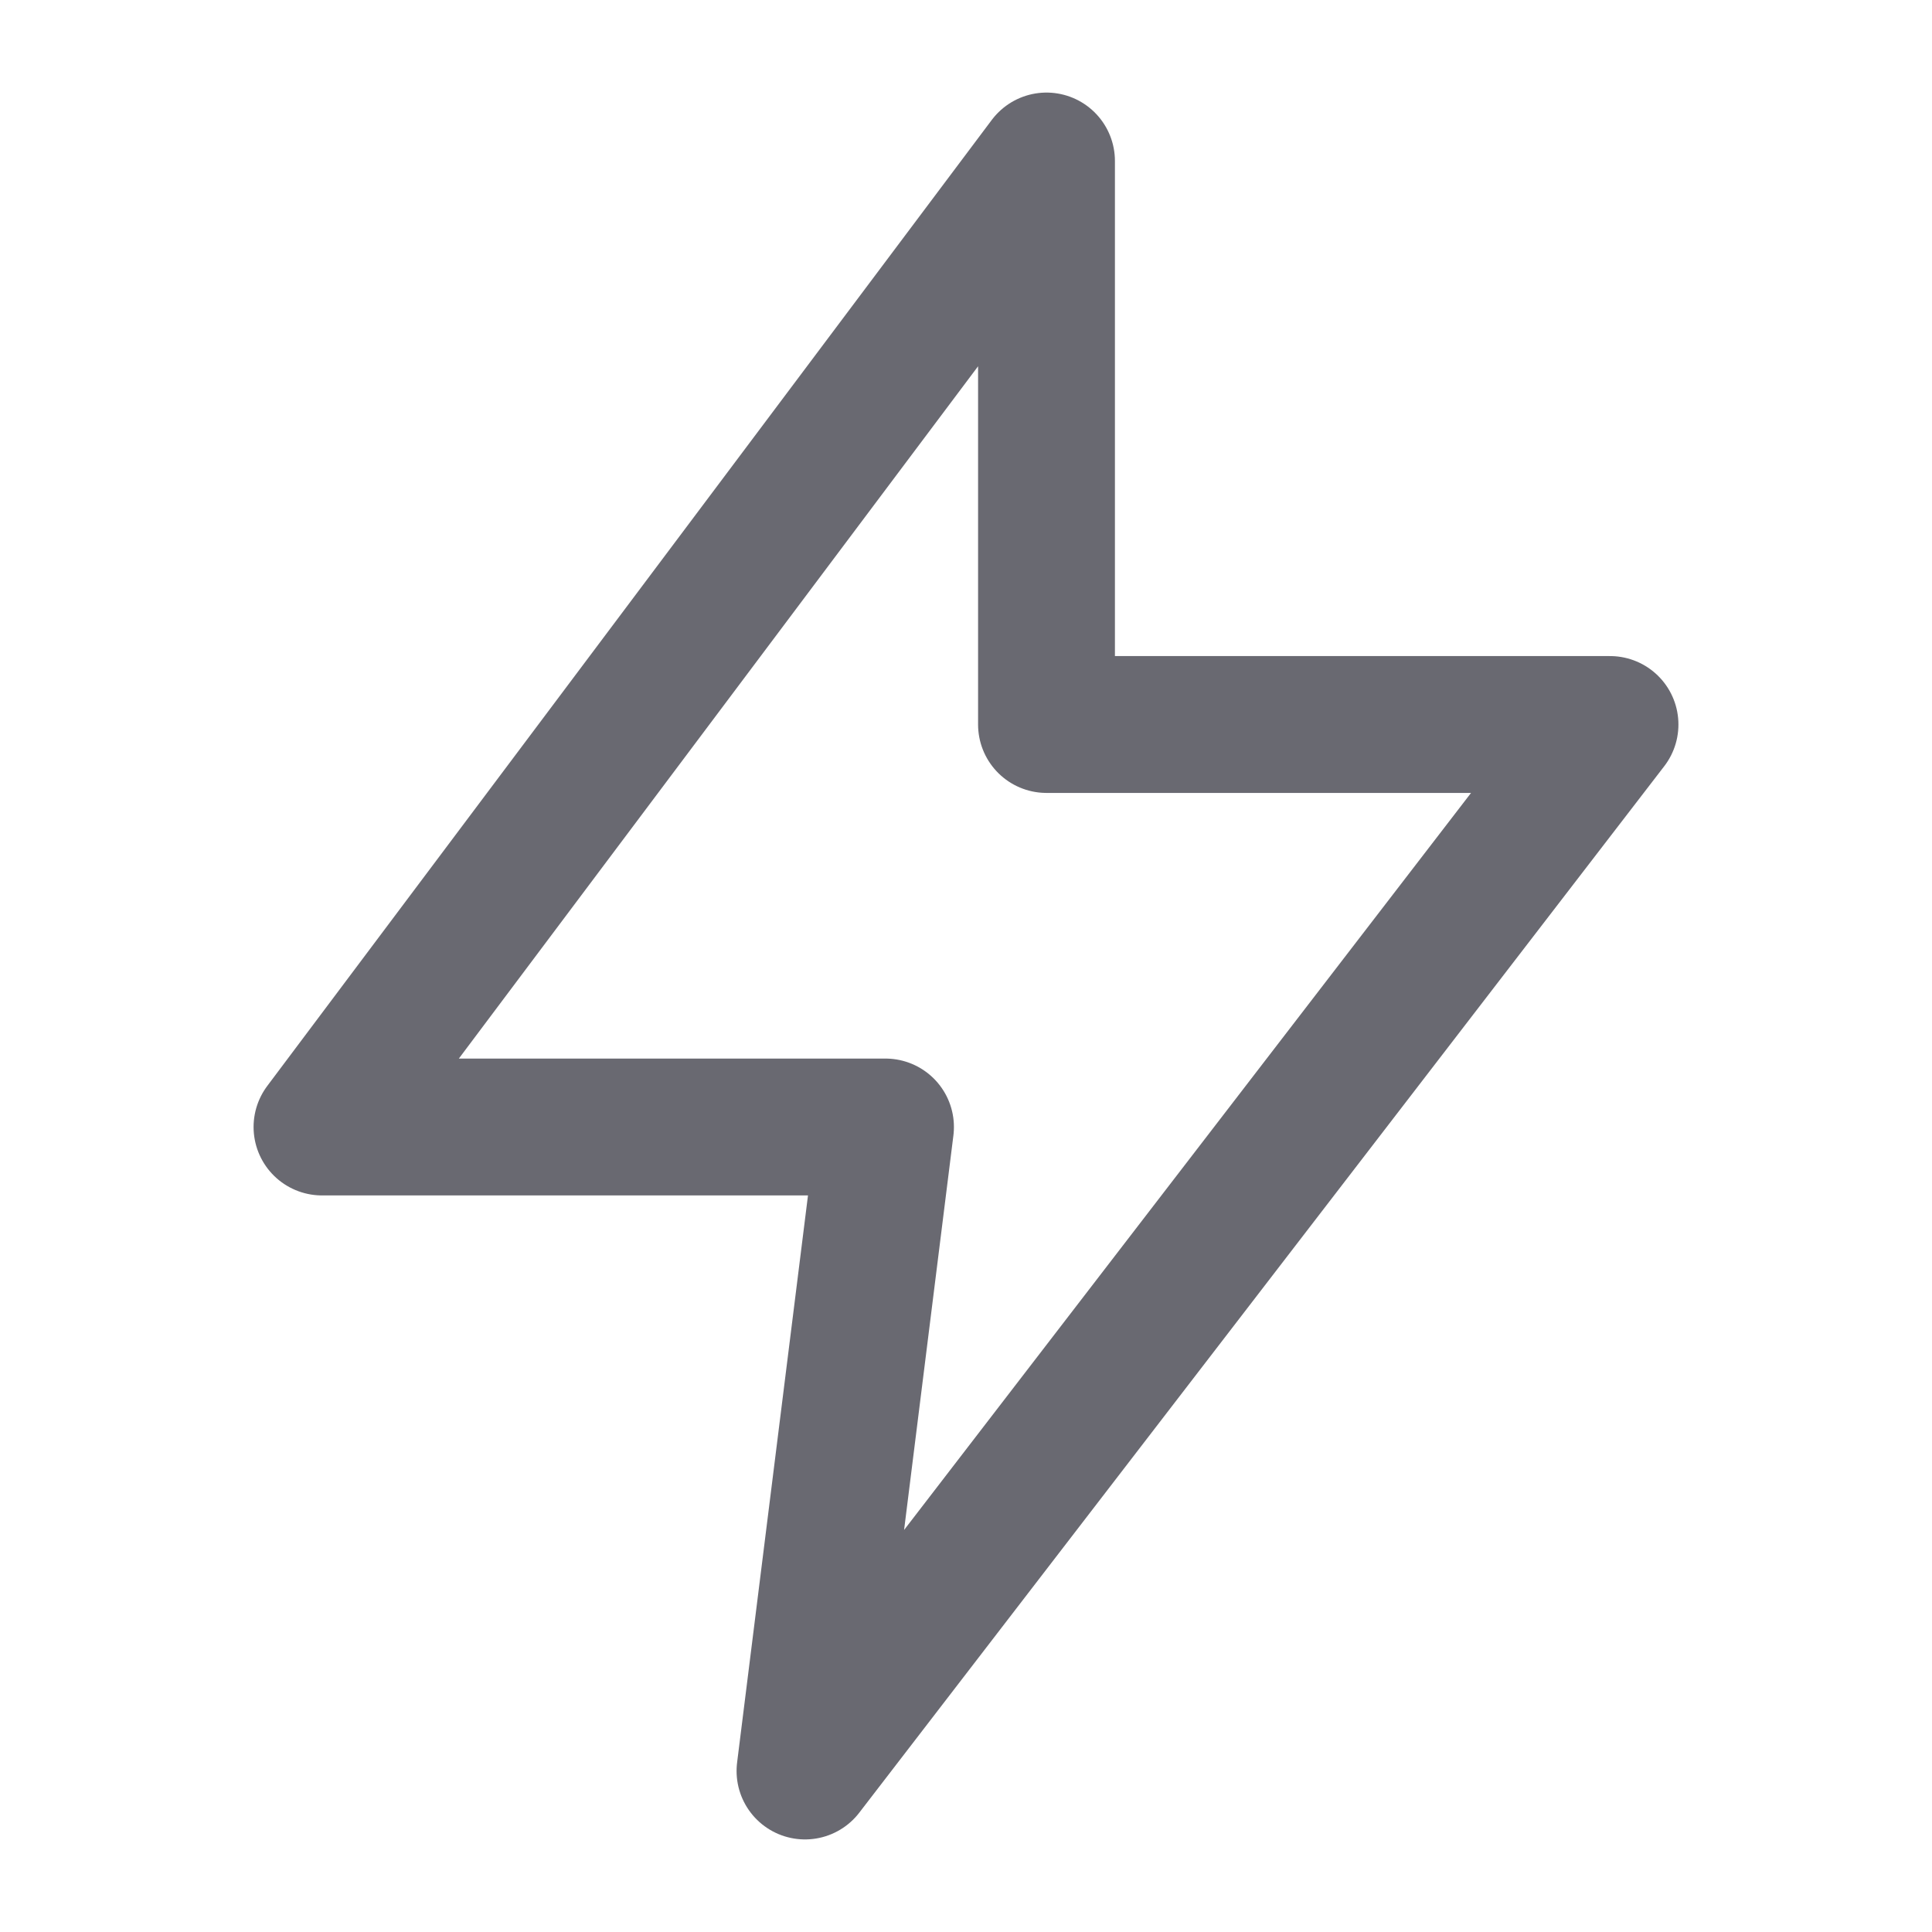
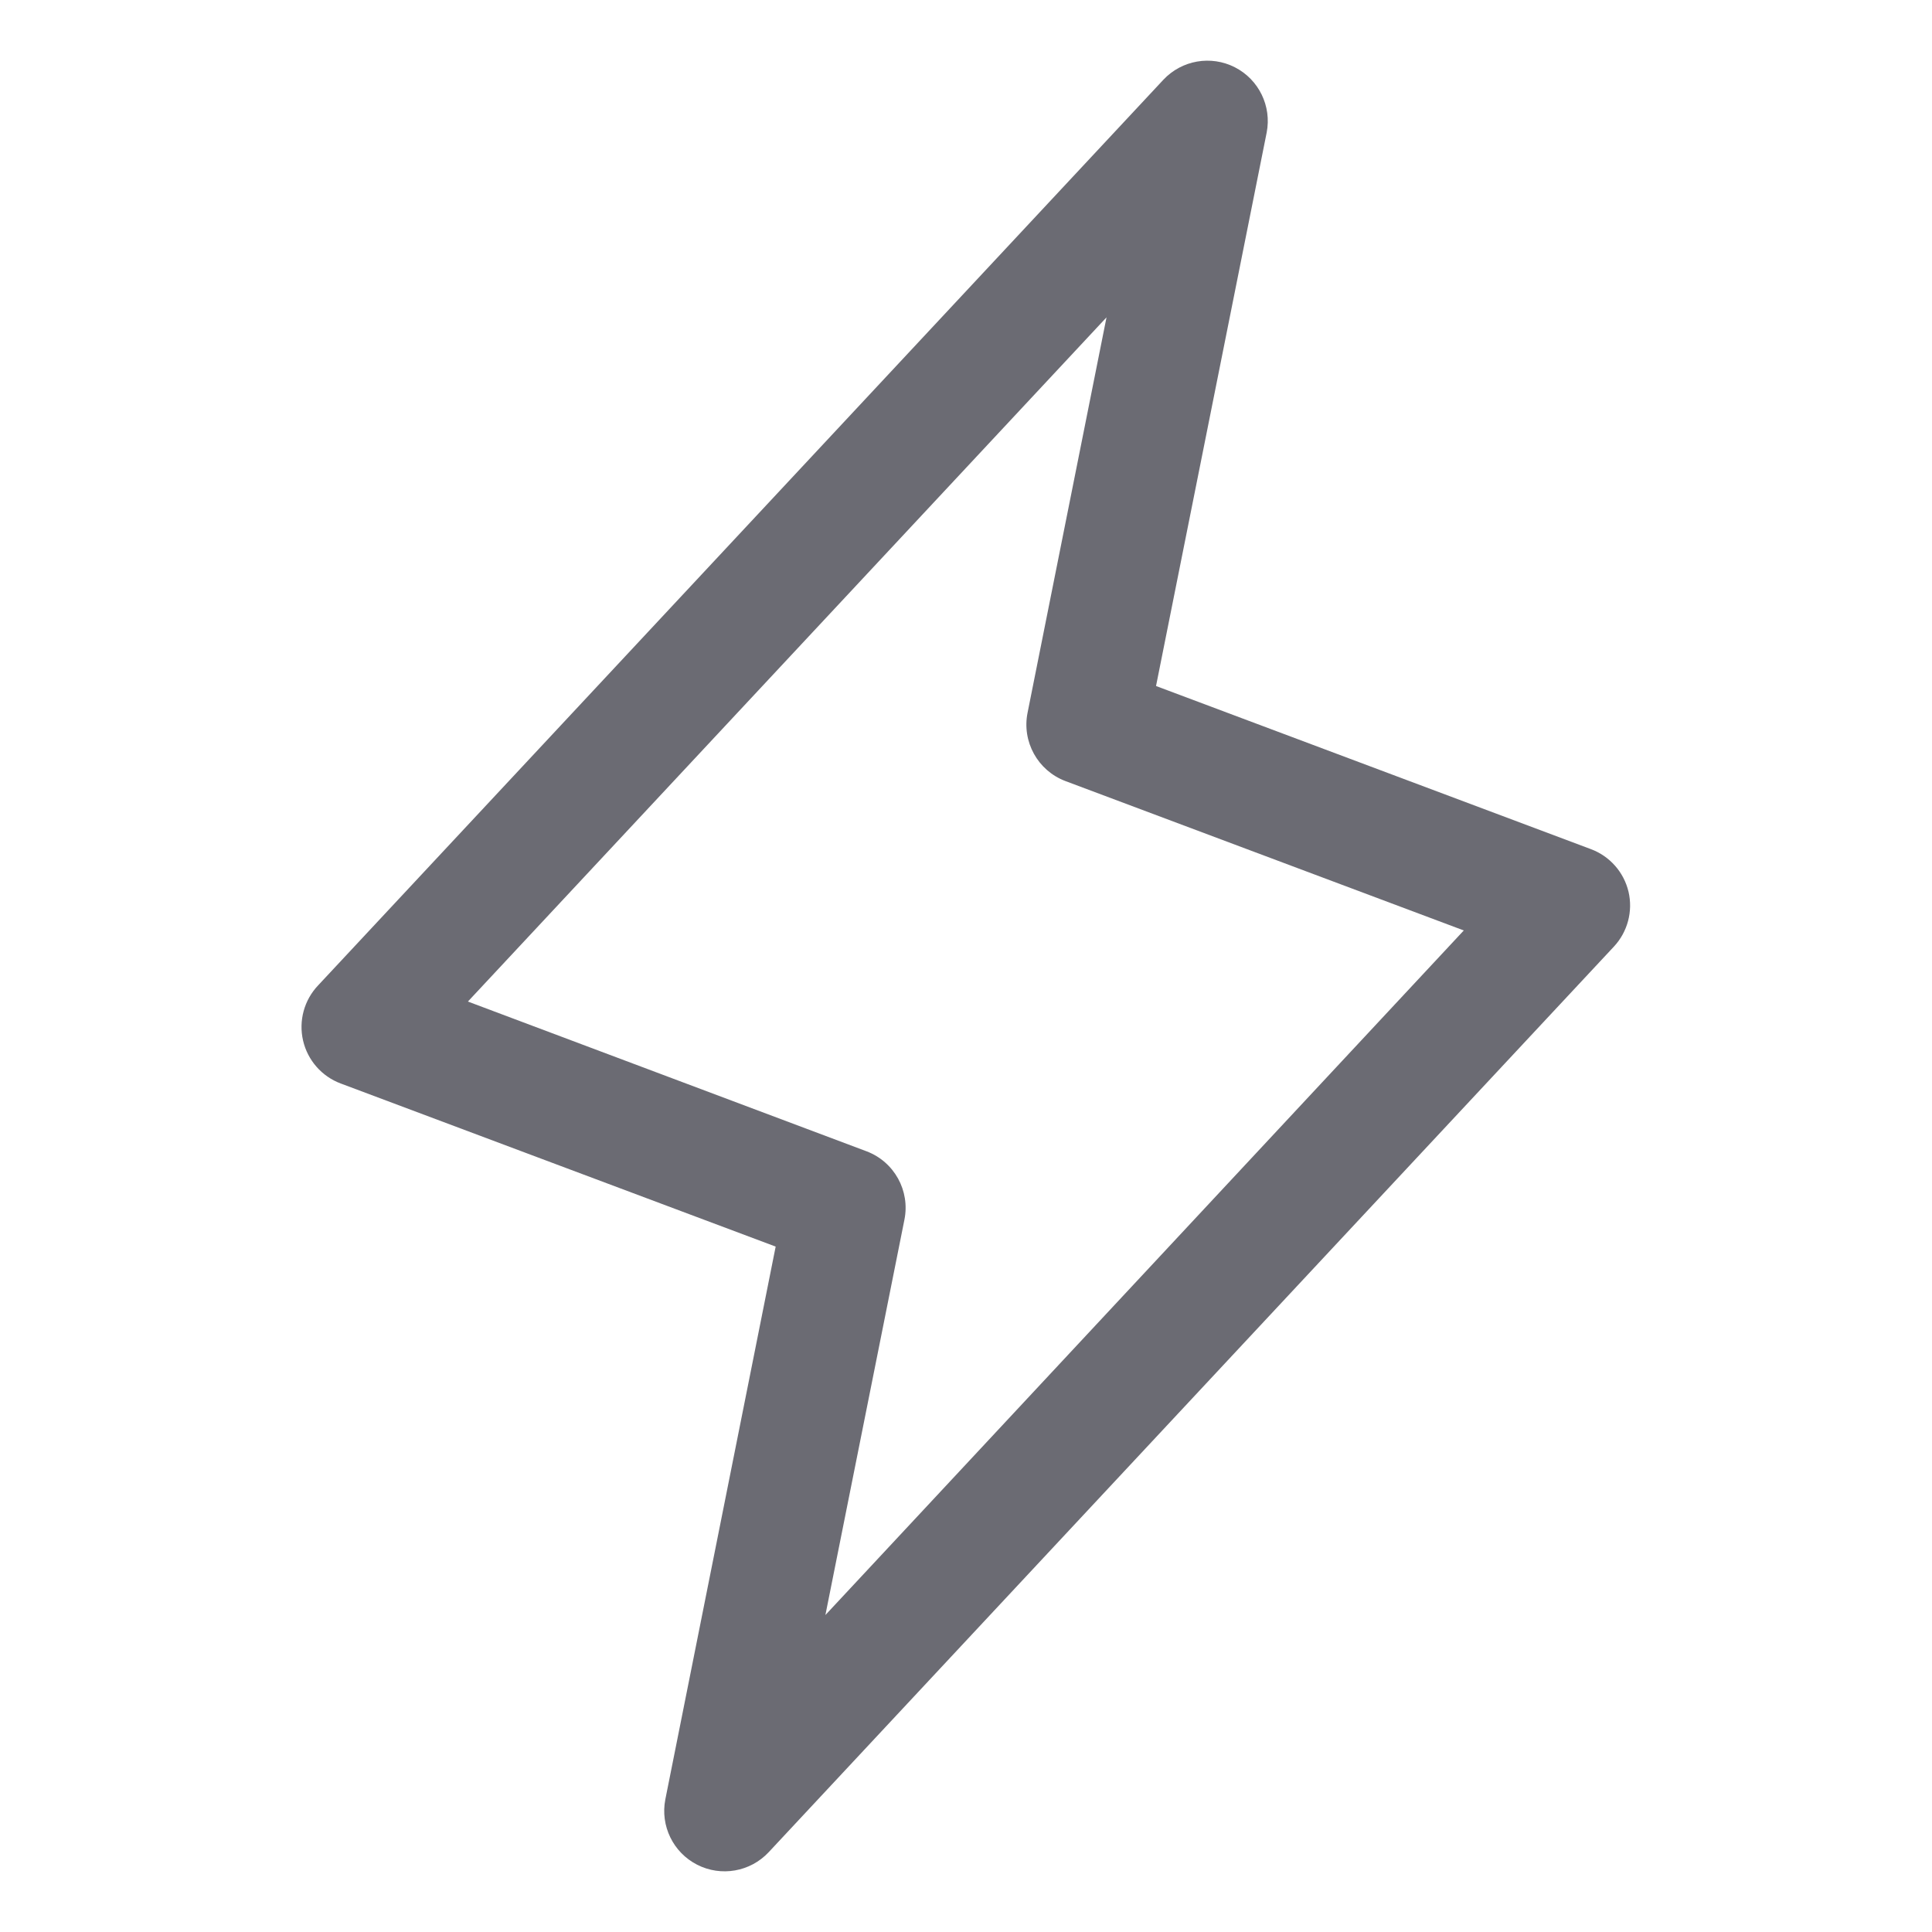
- <svg xmlns="http://www.w3.org/2000/svg" viewBox="0 0 24 24" fill="none" stroke="#696971" stroke-width="1.7" stroke-linecap="round" stroke-linejoin="round">
-   <path d="m13 2-9 12h7l-1 8 10-13h-7z" />
+ <svg xmlns="http://www.w3.org/2000/svg" viewBox="0 0 256 256" aria-hidden="true">
+   <path fill="#6b6b73" d="M215.79 118.17a8 8 0 0 0-5-5.66L153.18 90.9l14.66-73.33a8 8 0 0 0-13.69-7l-112 120a8 8 0 0 0 3 13l57.63 21.61l-14.62 73.25a8 8 0 0 0 13.69 7l112-120a8 8 0 0 0 1.94-7.26M109.37 214l10.47-52.38a8 8 0 0 0-5-9.06L62 132.71l84.62-90.66l-10.46 52.38a8 8 0 0 0 5 9.06l52.8 19.8Z" />
</svg>
